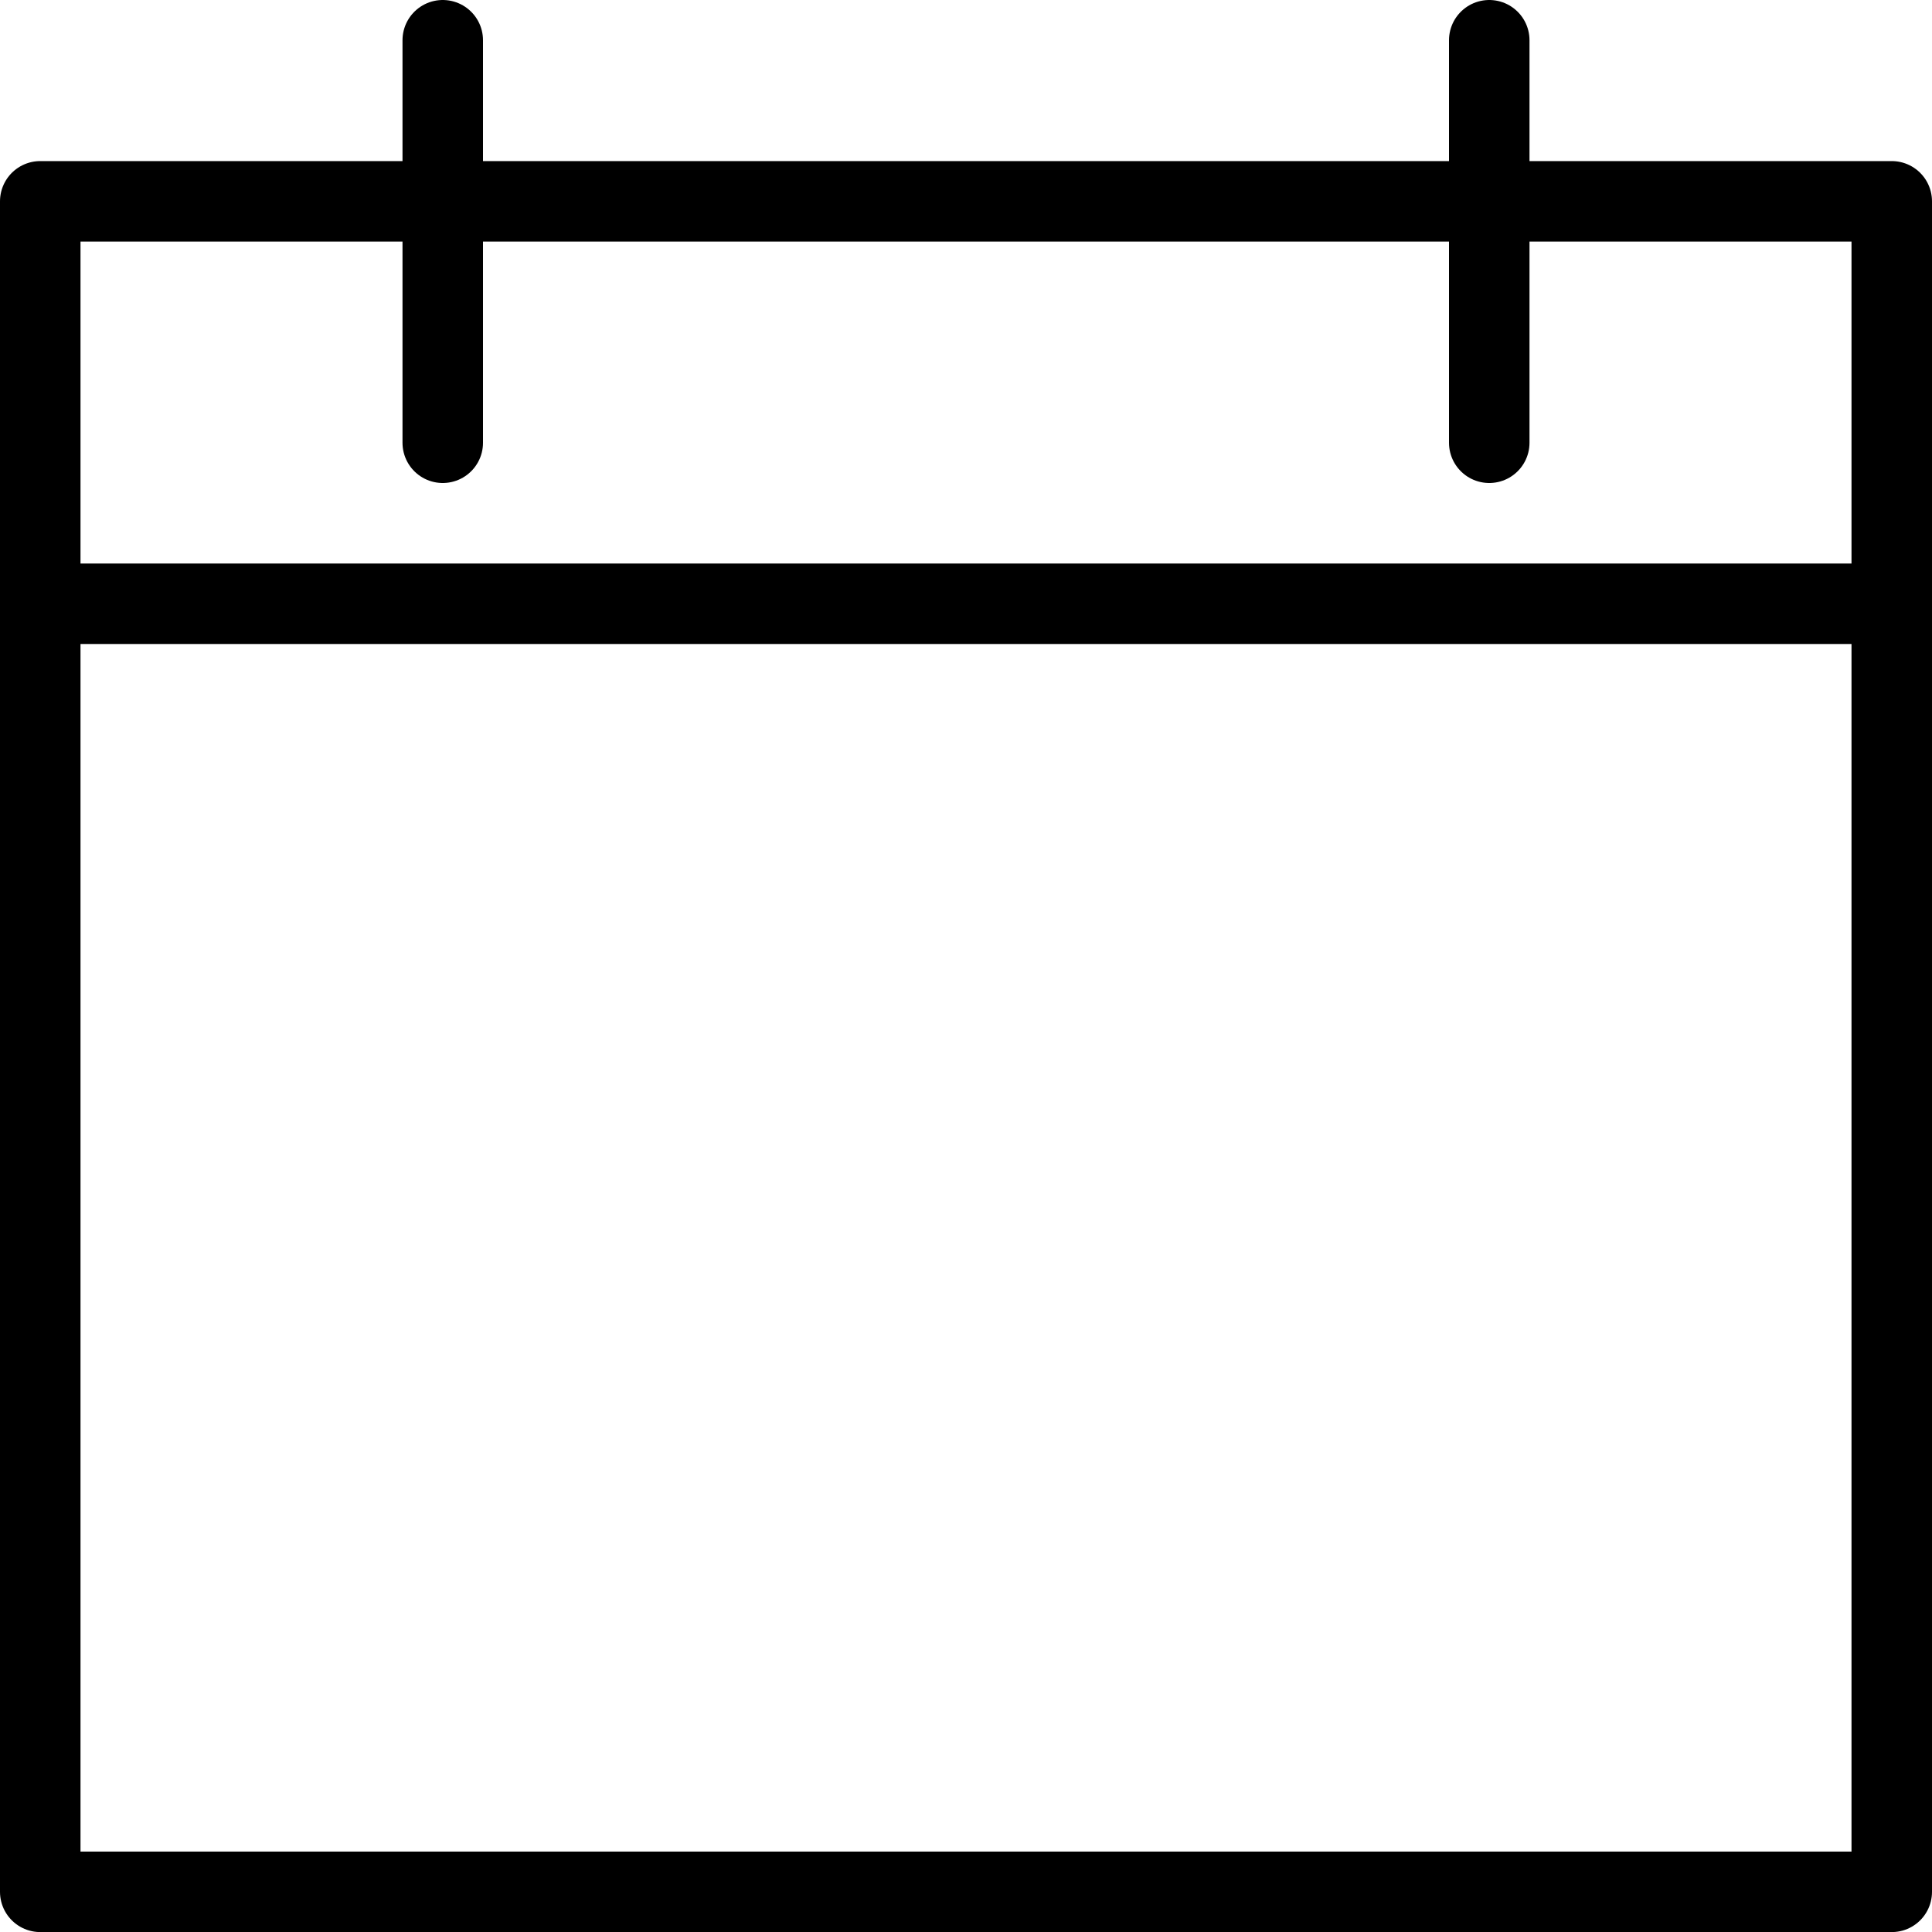
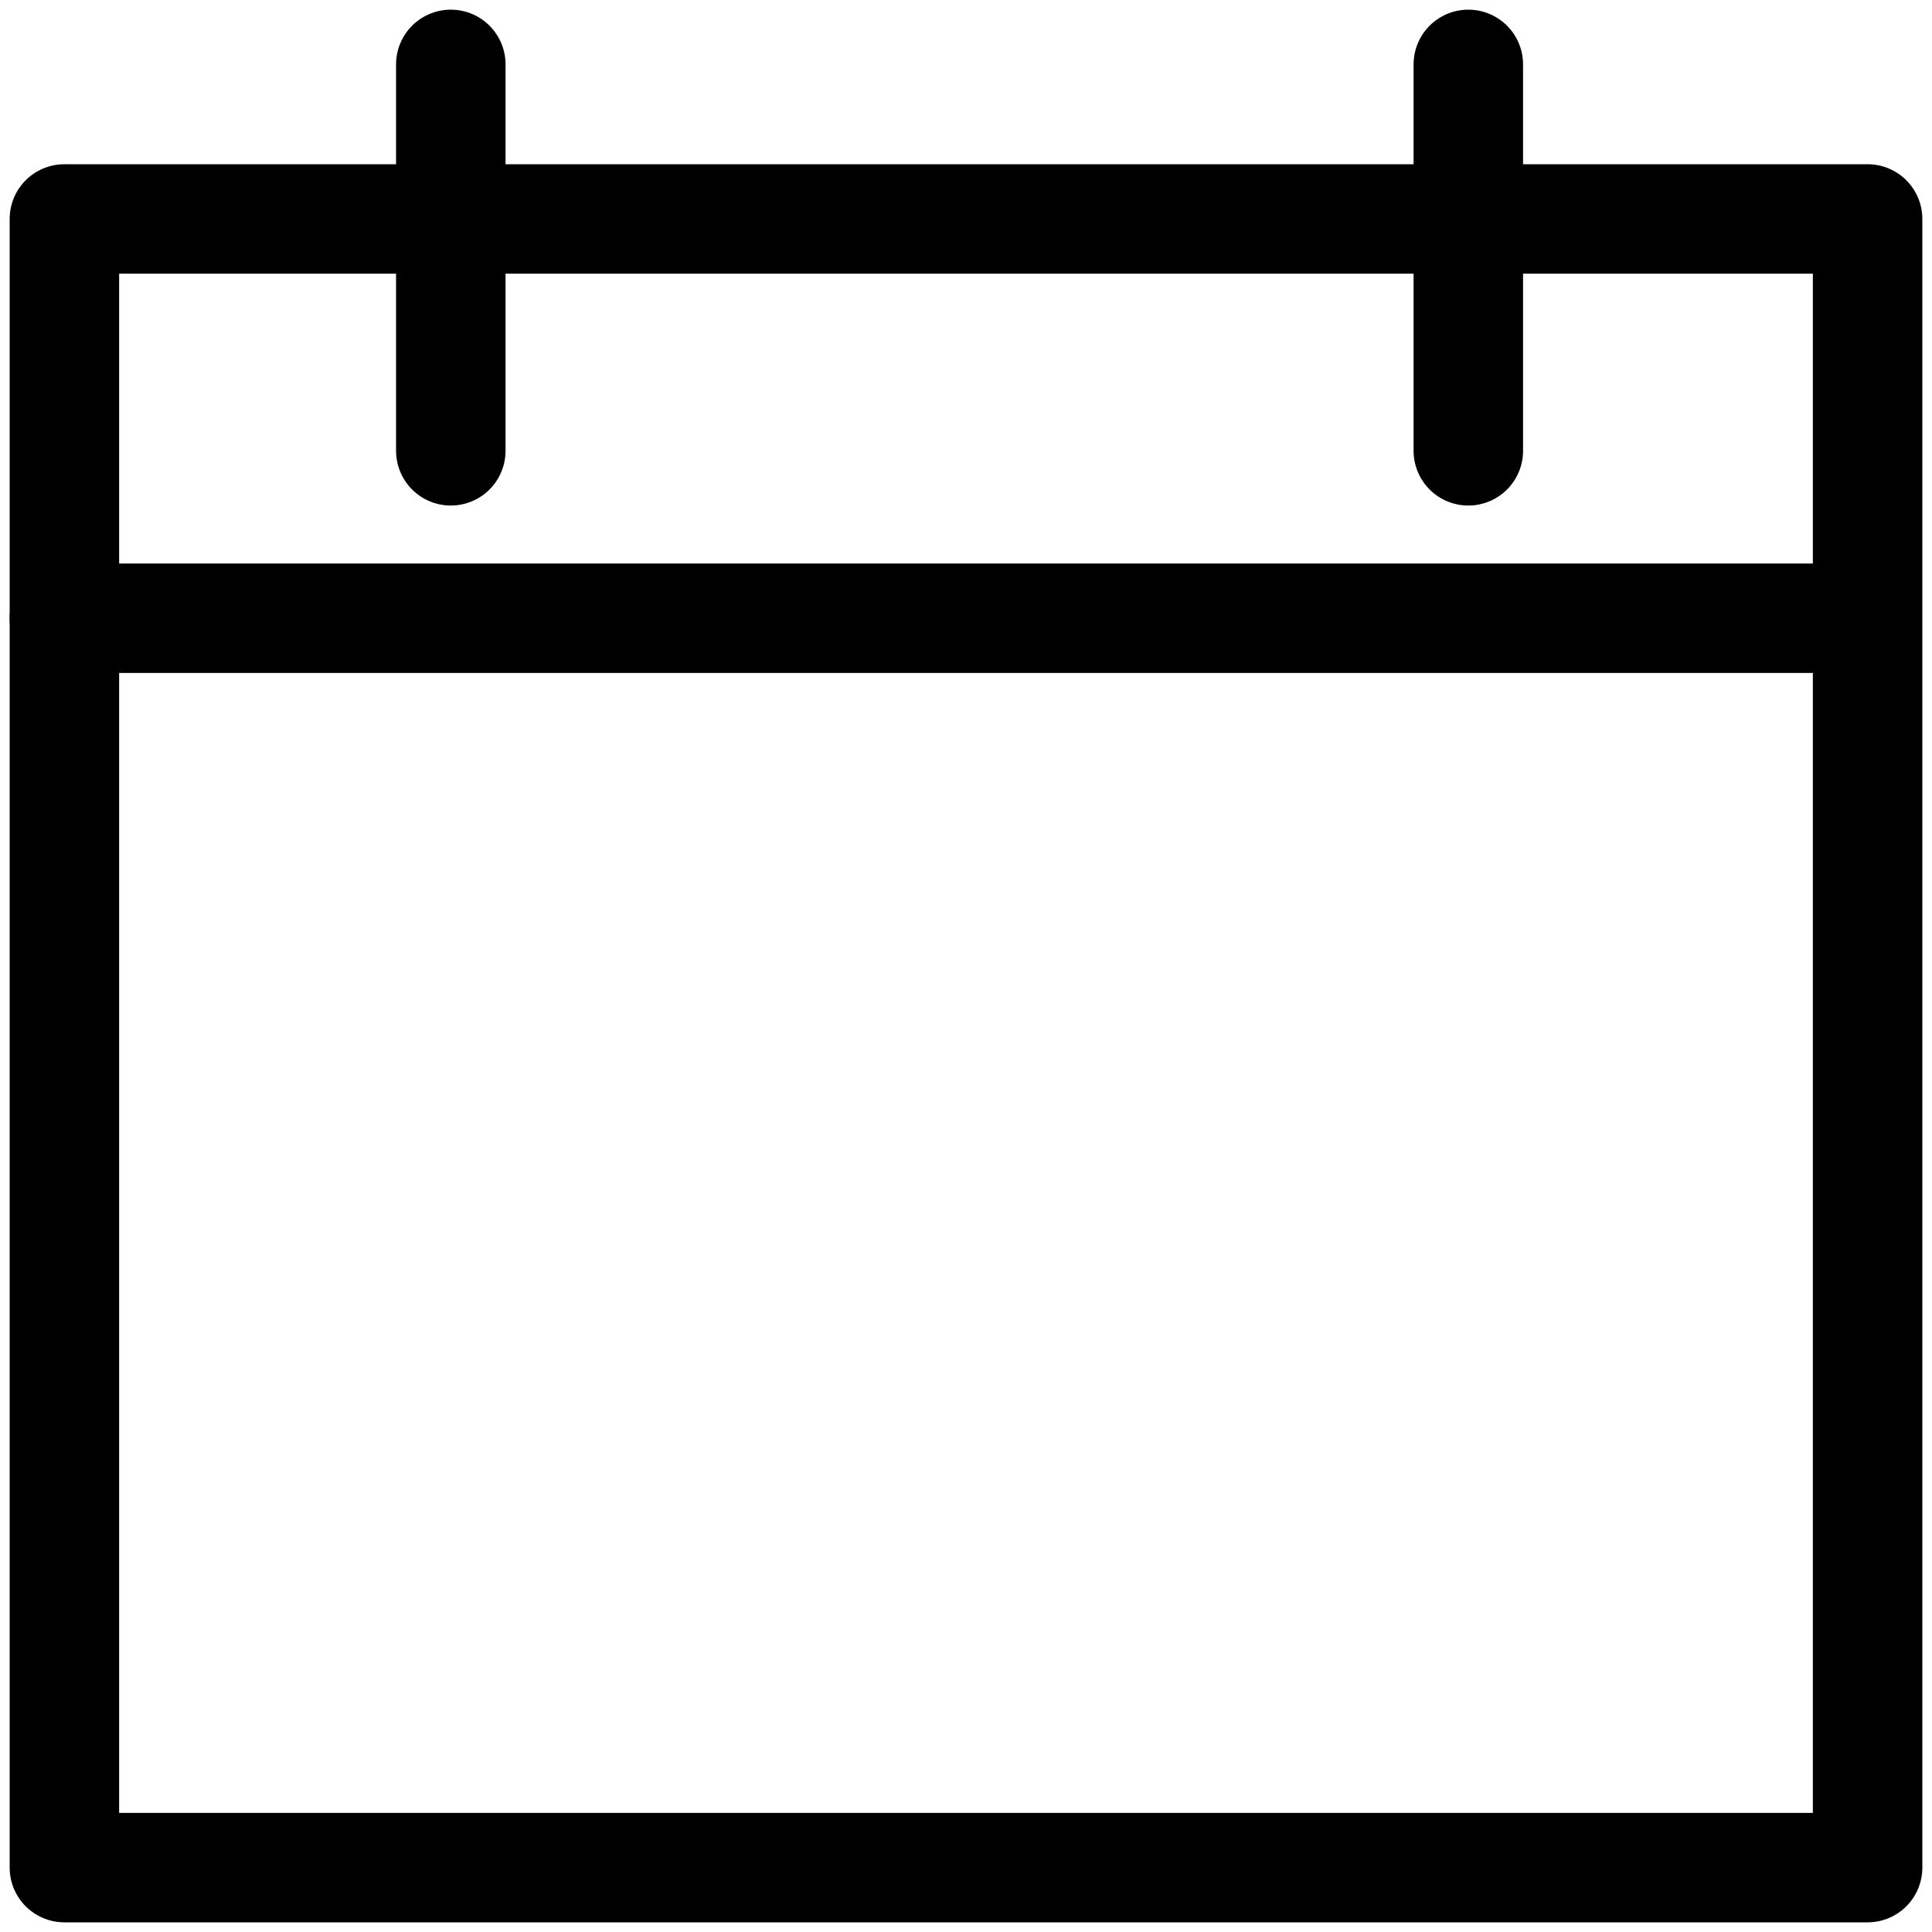
- <svg xmlns="http://www.w3.org/2000/svg" version="1.1" viewBox="0 0 24 24">
-   <g stroke-linecap="round" stroke-width="1" stroke="#000" fill="none" stroke-linejoin="round">
-     <rect width="23" height="21" x=".5" y="2.501" rx=".552" ry="0" />
-     <line x1="5.5" x2="5.5" y1=".5" y2="5.5" />
-     <line x1="18.5" x2="18.5" y1=".5" y2="5.5" />
-     <line x1=".5" x2="23.5" y1="7.5" y2="7.5" />
+ <svg xmlns="http://www.w3.org/2000/svg" version="1.1" id="Layer_1" x="0px" y="0px" viewBox="0 0 15 15" style="enable-background:new 0 0 15 15;" xml:space="preserve">
+   <style type="text/css">
+ 	.st0{fill:none;stroke:#000000;stroke-width:0.85;stroke-linecap:round;stroke-linejoin:round;}
+ </style>
+   <g>
+     <rect x="0.5" y="1.7" class="st0" width="14" height="12.8" />
+     <line class="st0" x1="3.5" y1="0.5" x2="3.5" y2="3.5" />
+     <line class="st0" x1="11.4" y1="0.5" x2="11.4" y2="3.5" />
+     <line class="st0" x1="0.5" y1="4.8" x2="14.4" y2="4.8" />
  </g>
</svg>
